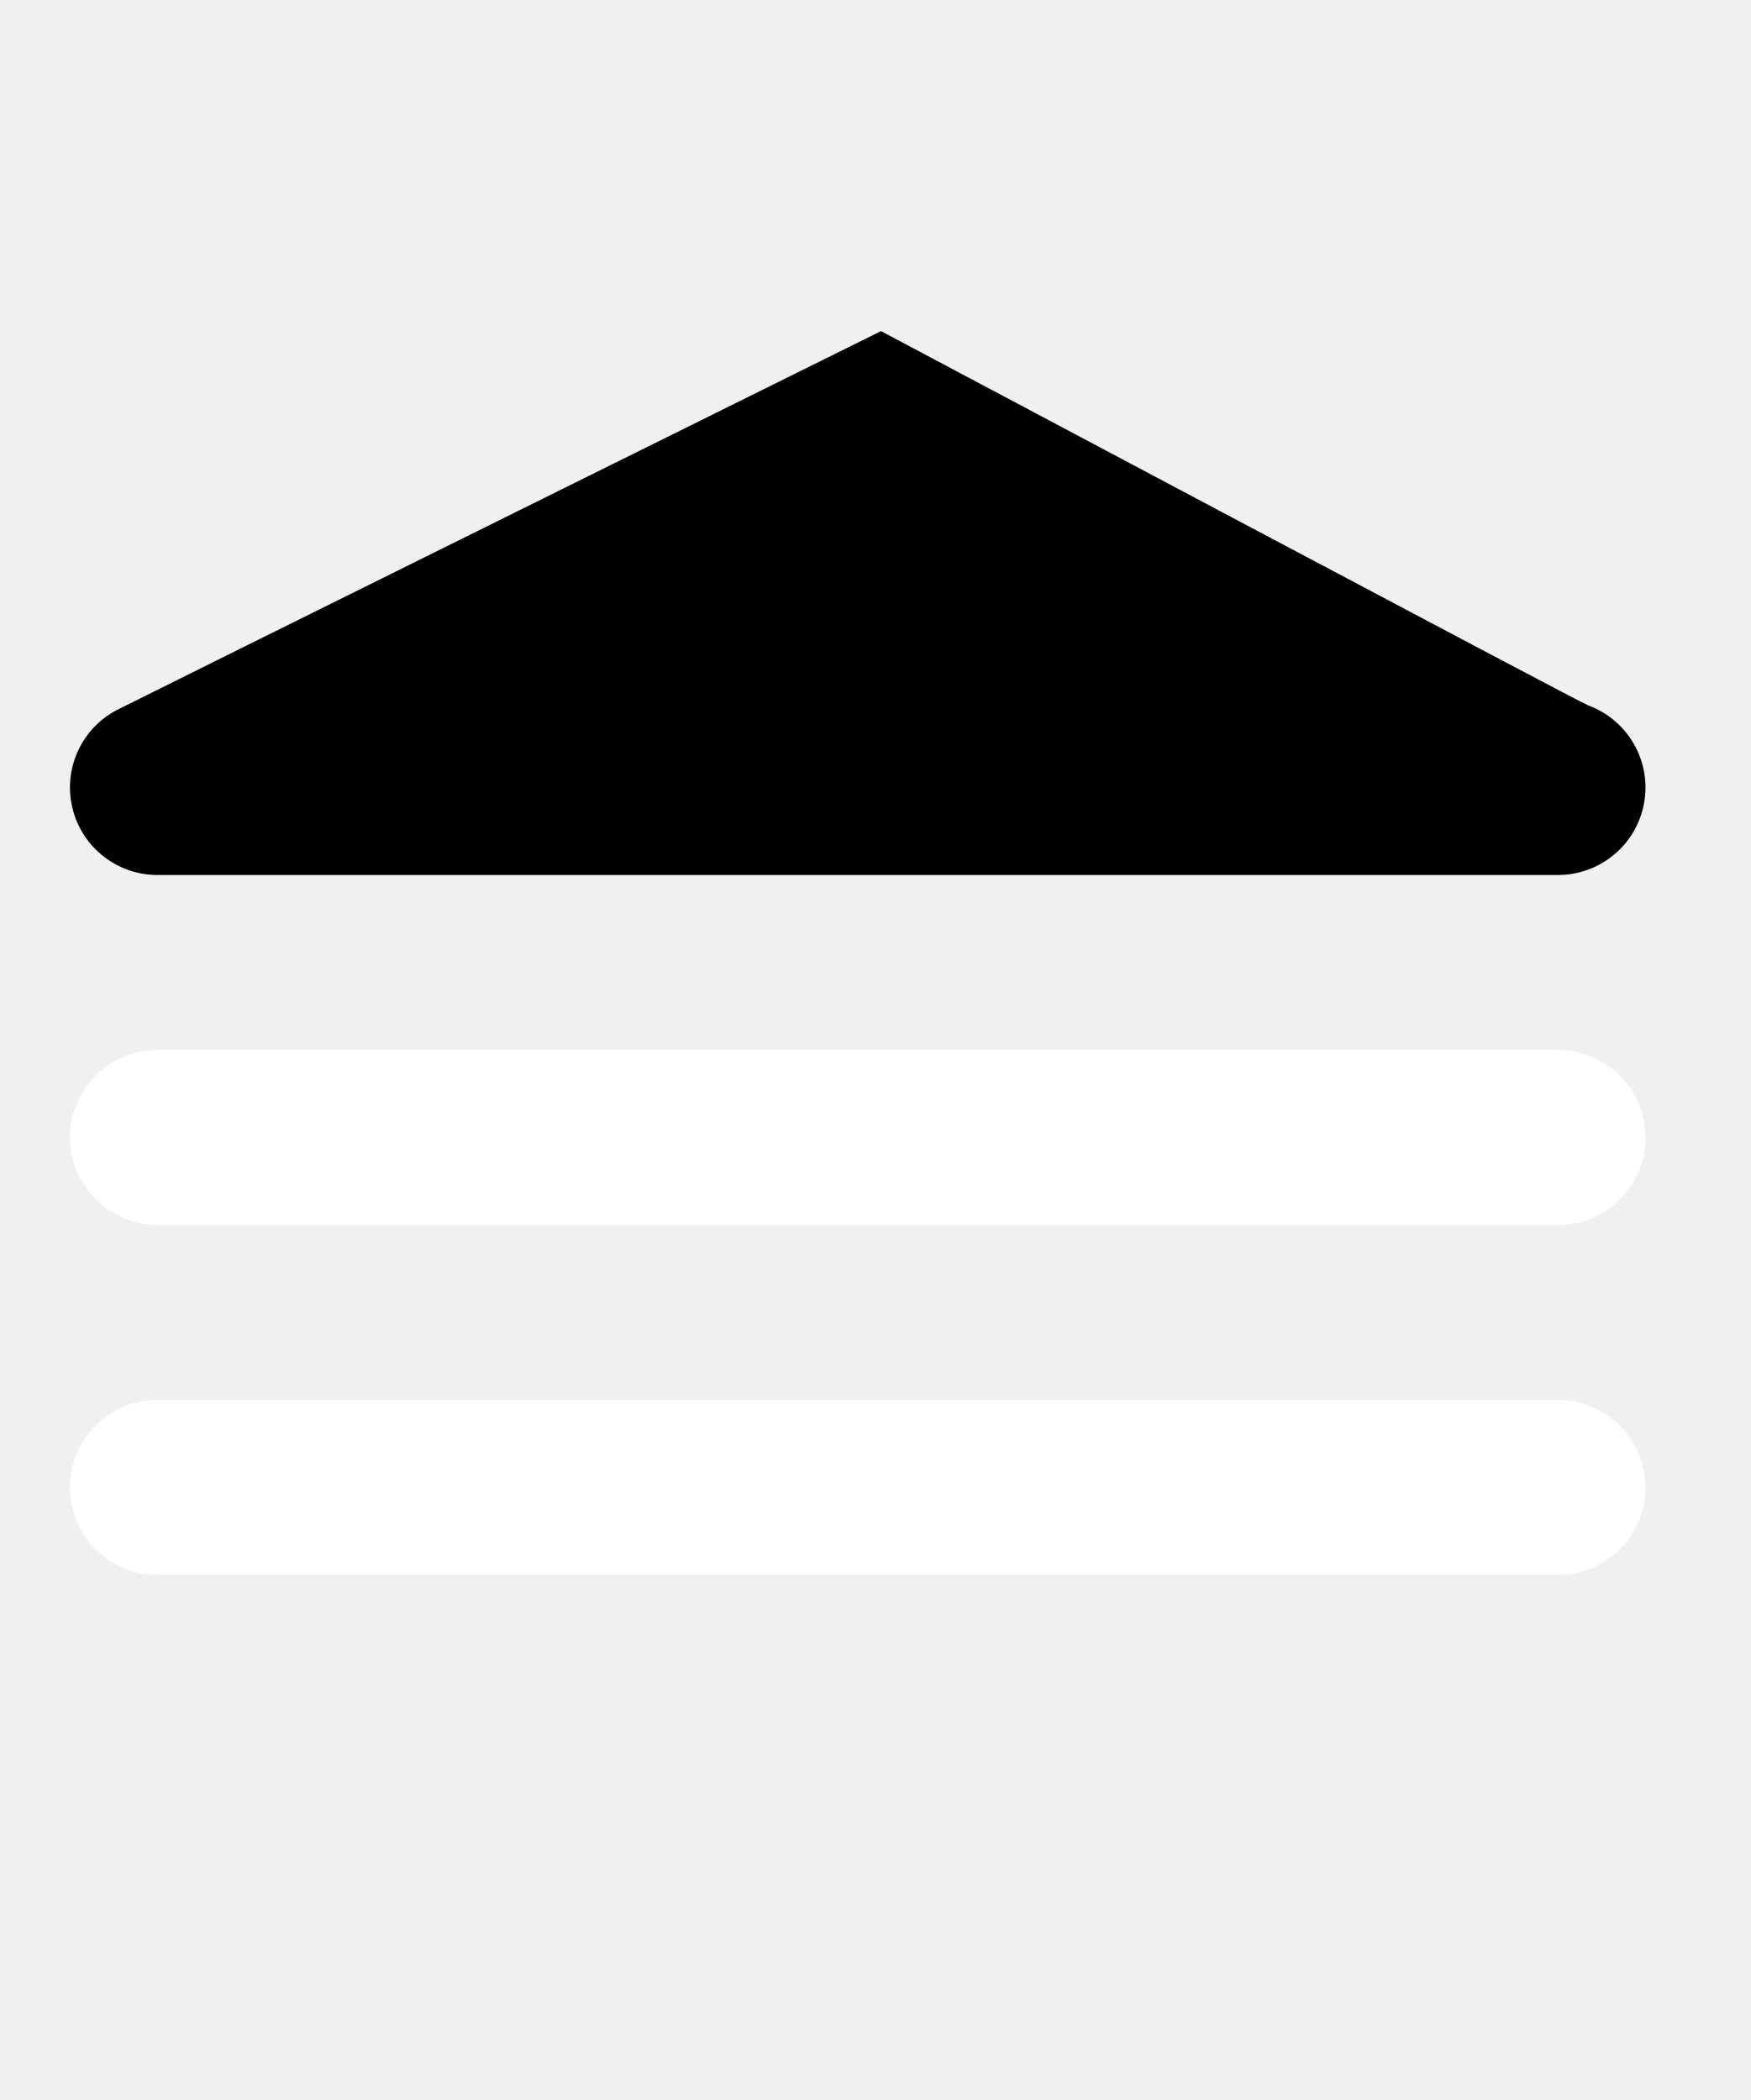
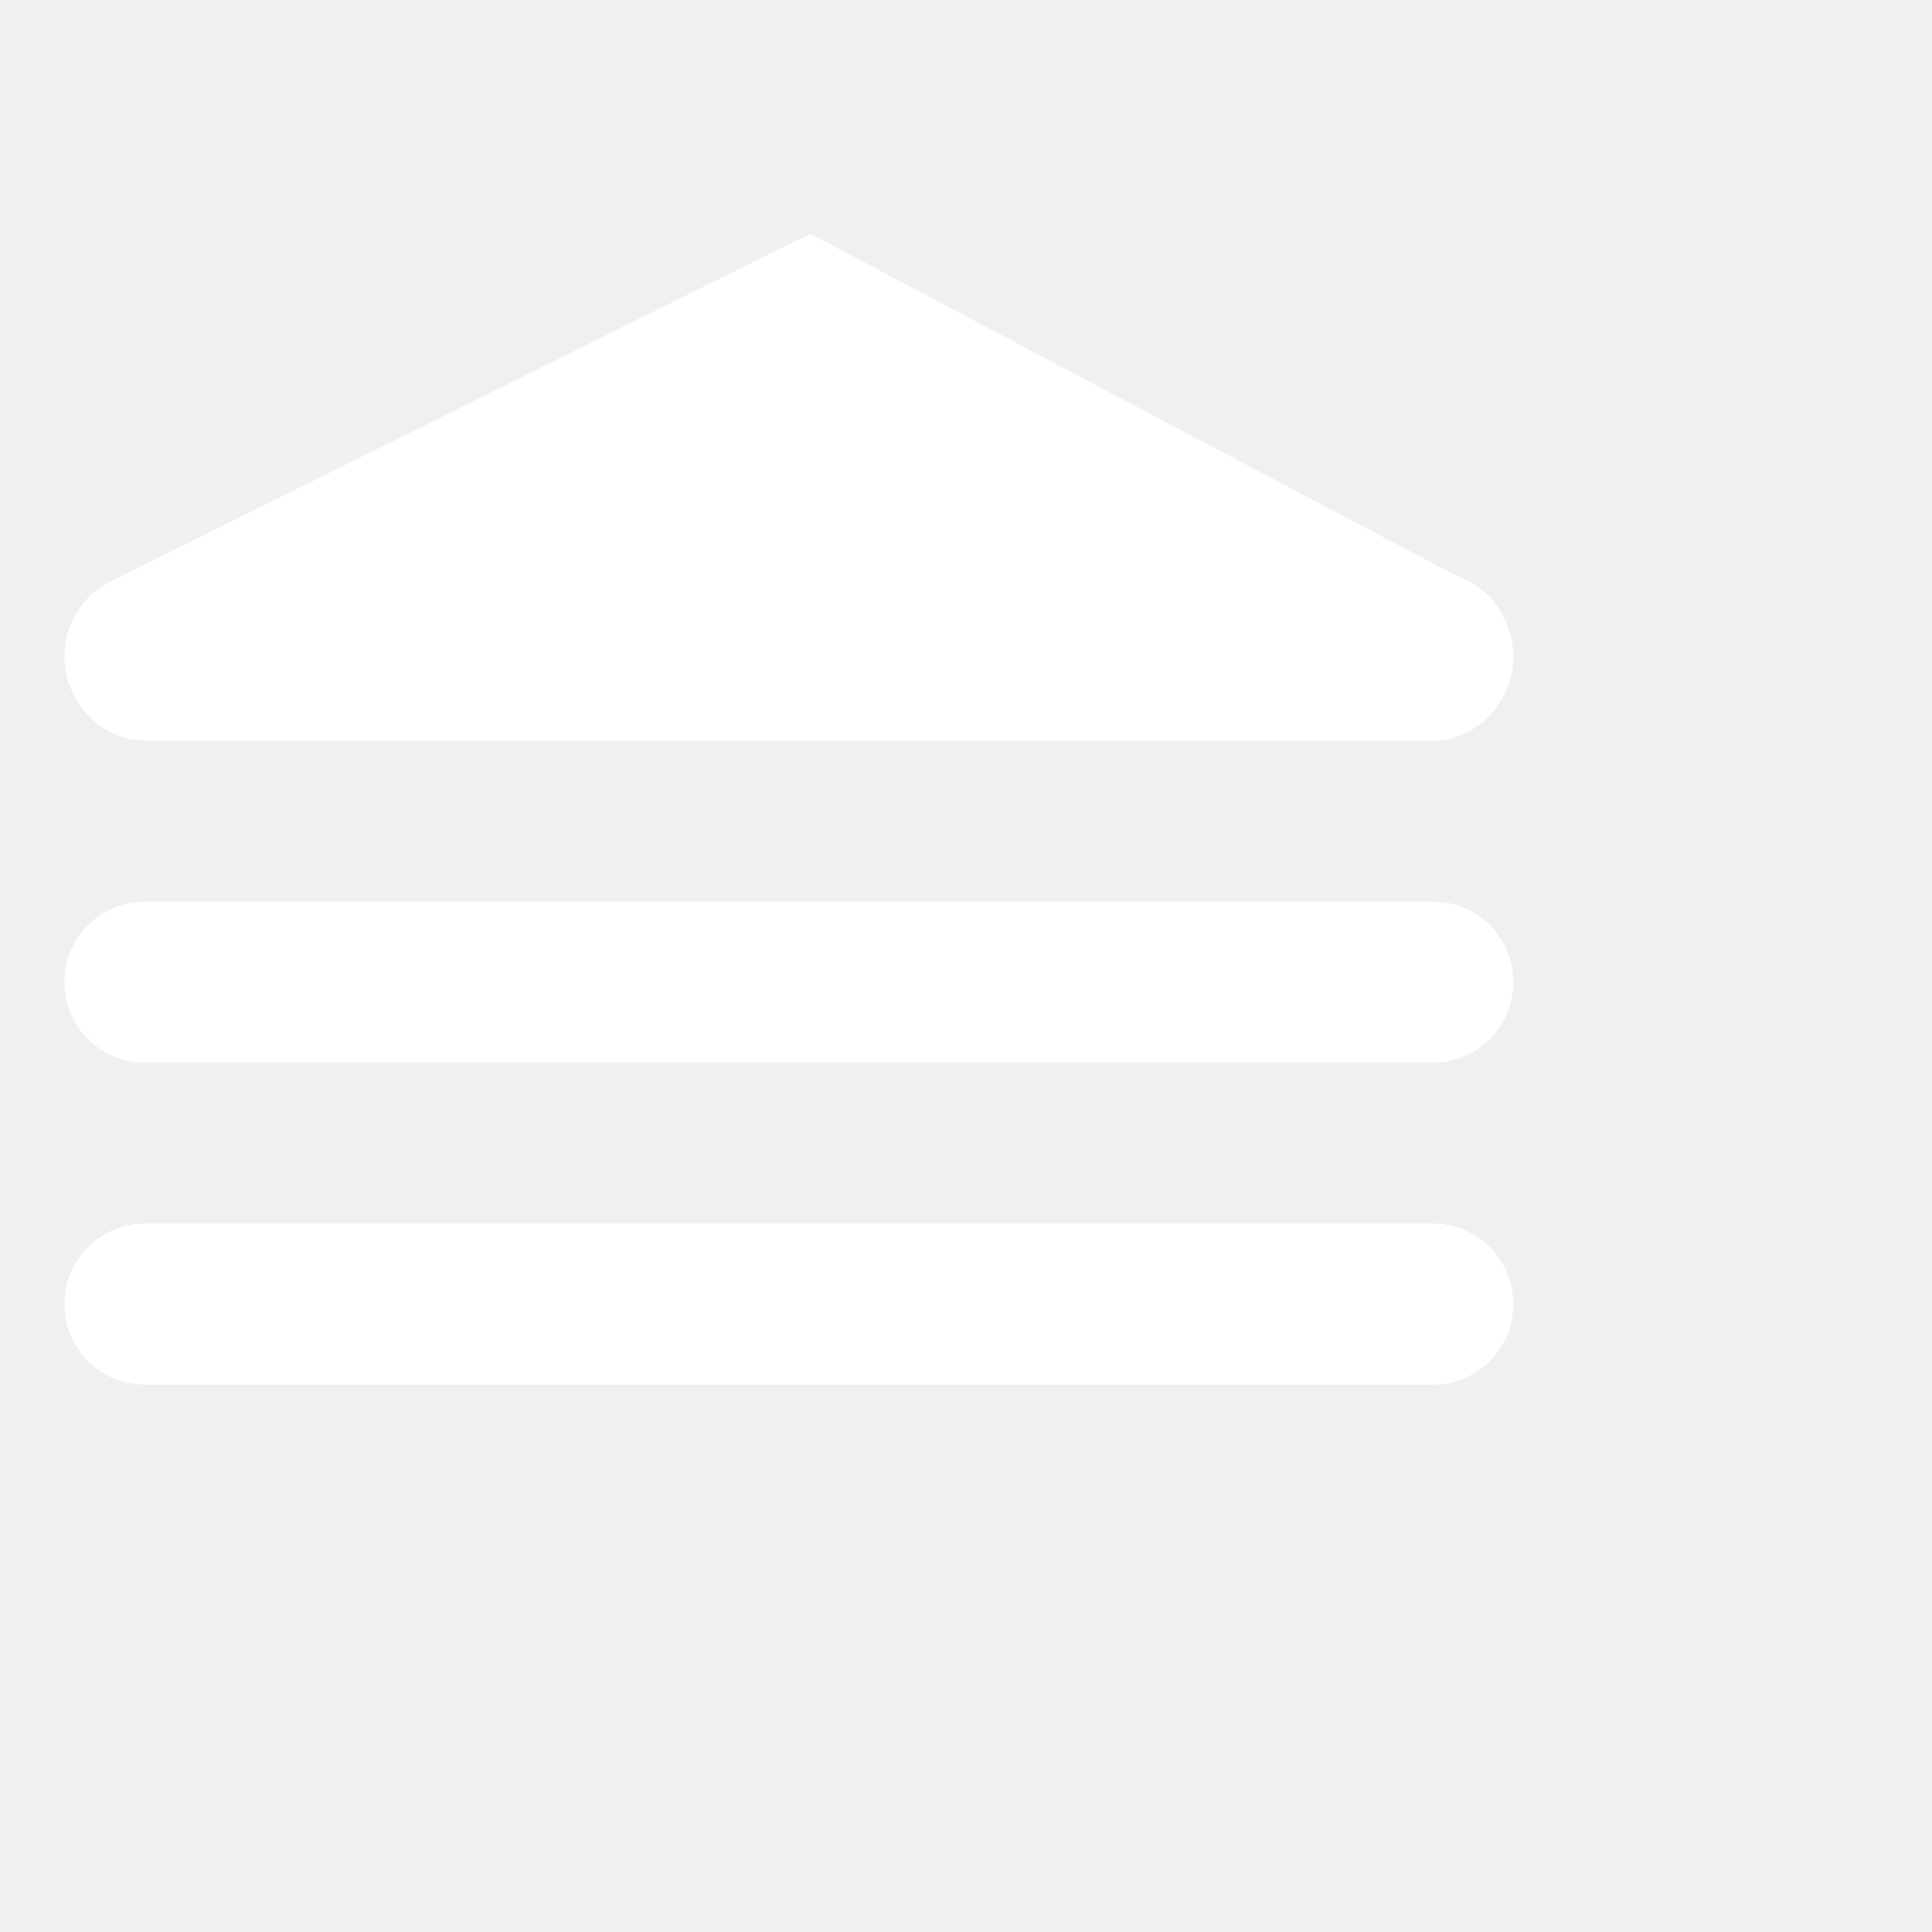
- <svg xmlns="http://www.w3.org/2000/svg" version="1.0" viewBox="0 0 100 120">
-   <path fill="none" stroke="#fff" stroke-width="10" stroke-linecap="round" stroke-miterlimit="10" d="M9 65h80M9 85h80" />
-   <path d="M89 50H9a5 5 0 01-2.325-9.428c.695-.365 43.656-21.652 43.656-21.652S90.184 40.107 90.72 40.304A5 5 0 0189 50z" />
+ <svg xmlns="http://www.w3.org/2000/svg" version="1.0" viewBox="0 0 120 120">
+   <path fill="#fff" d="M89 66H9a5 5 0 110-10h80c2.762 0 5 2.238 5 5s-2.238 5-5 5zM89 86H9a5 5 0 110-10h80c2.762 0 5 2.238 5 5s-2.238 5-5 5zM89 46H9c-2.761 0-5-2.469-5-5.23 0-1.922 1.085-3.706 2.675-4.543.695-.365 43.656-21.71 43.656-21.71S90.184 35.675 90.72 35.872c1.914.701 3.28 2.755 3.28 4.912C94 43.546 91.762 46 89 46z" />
</svg>
